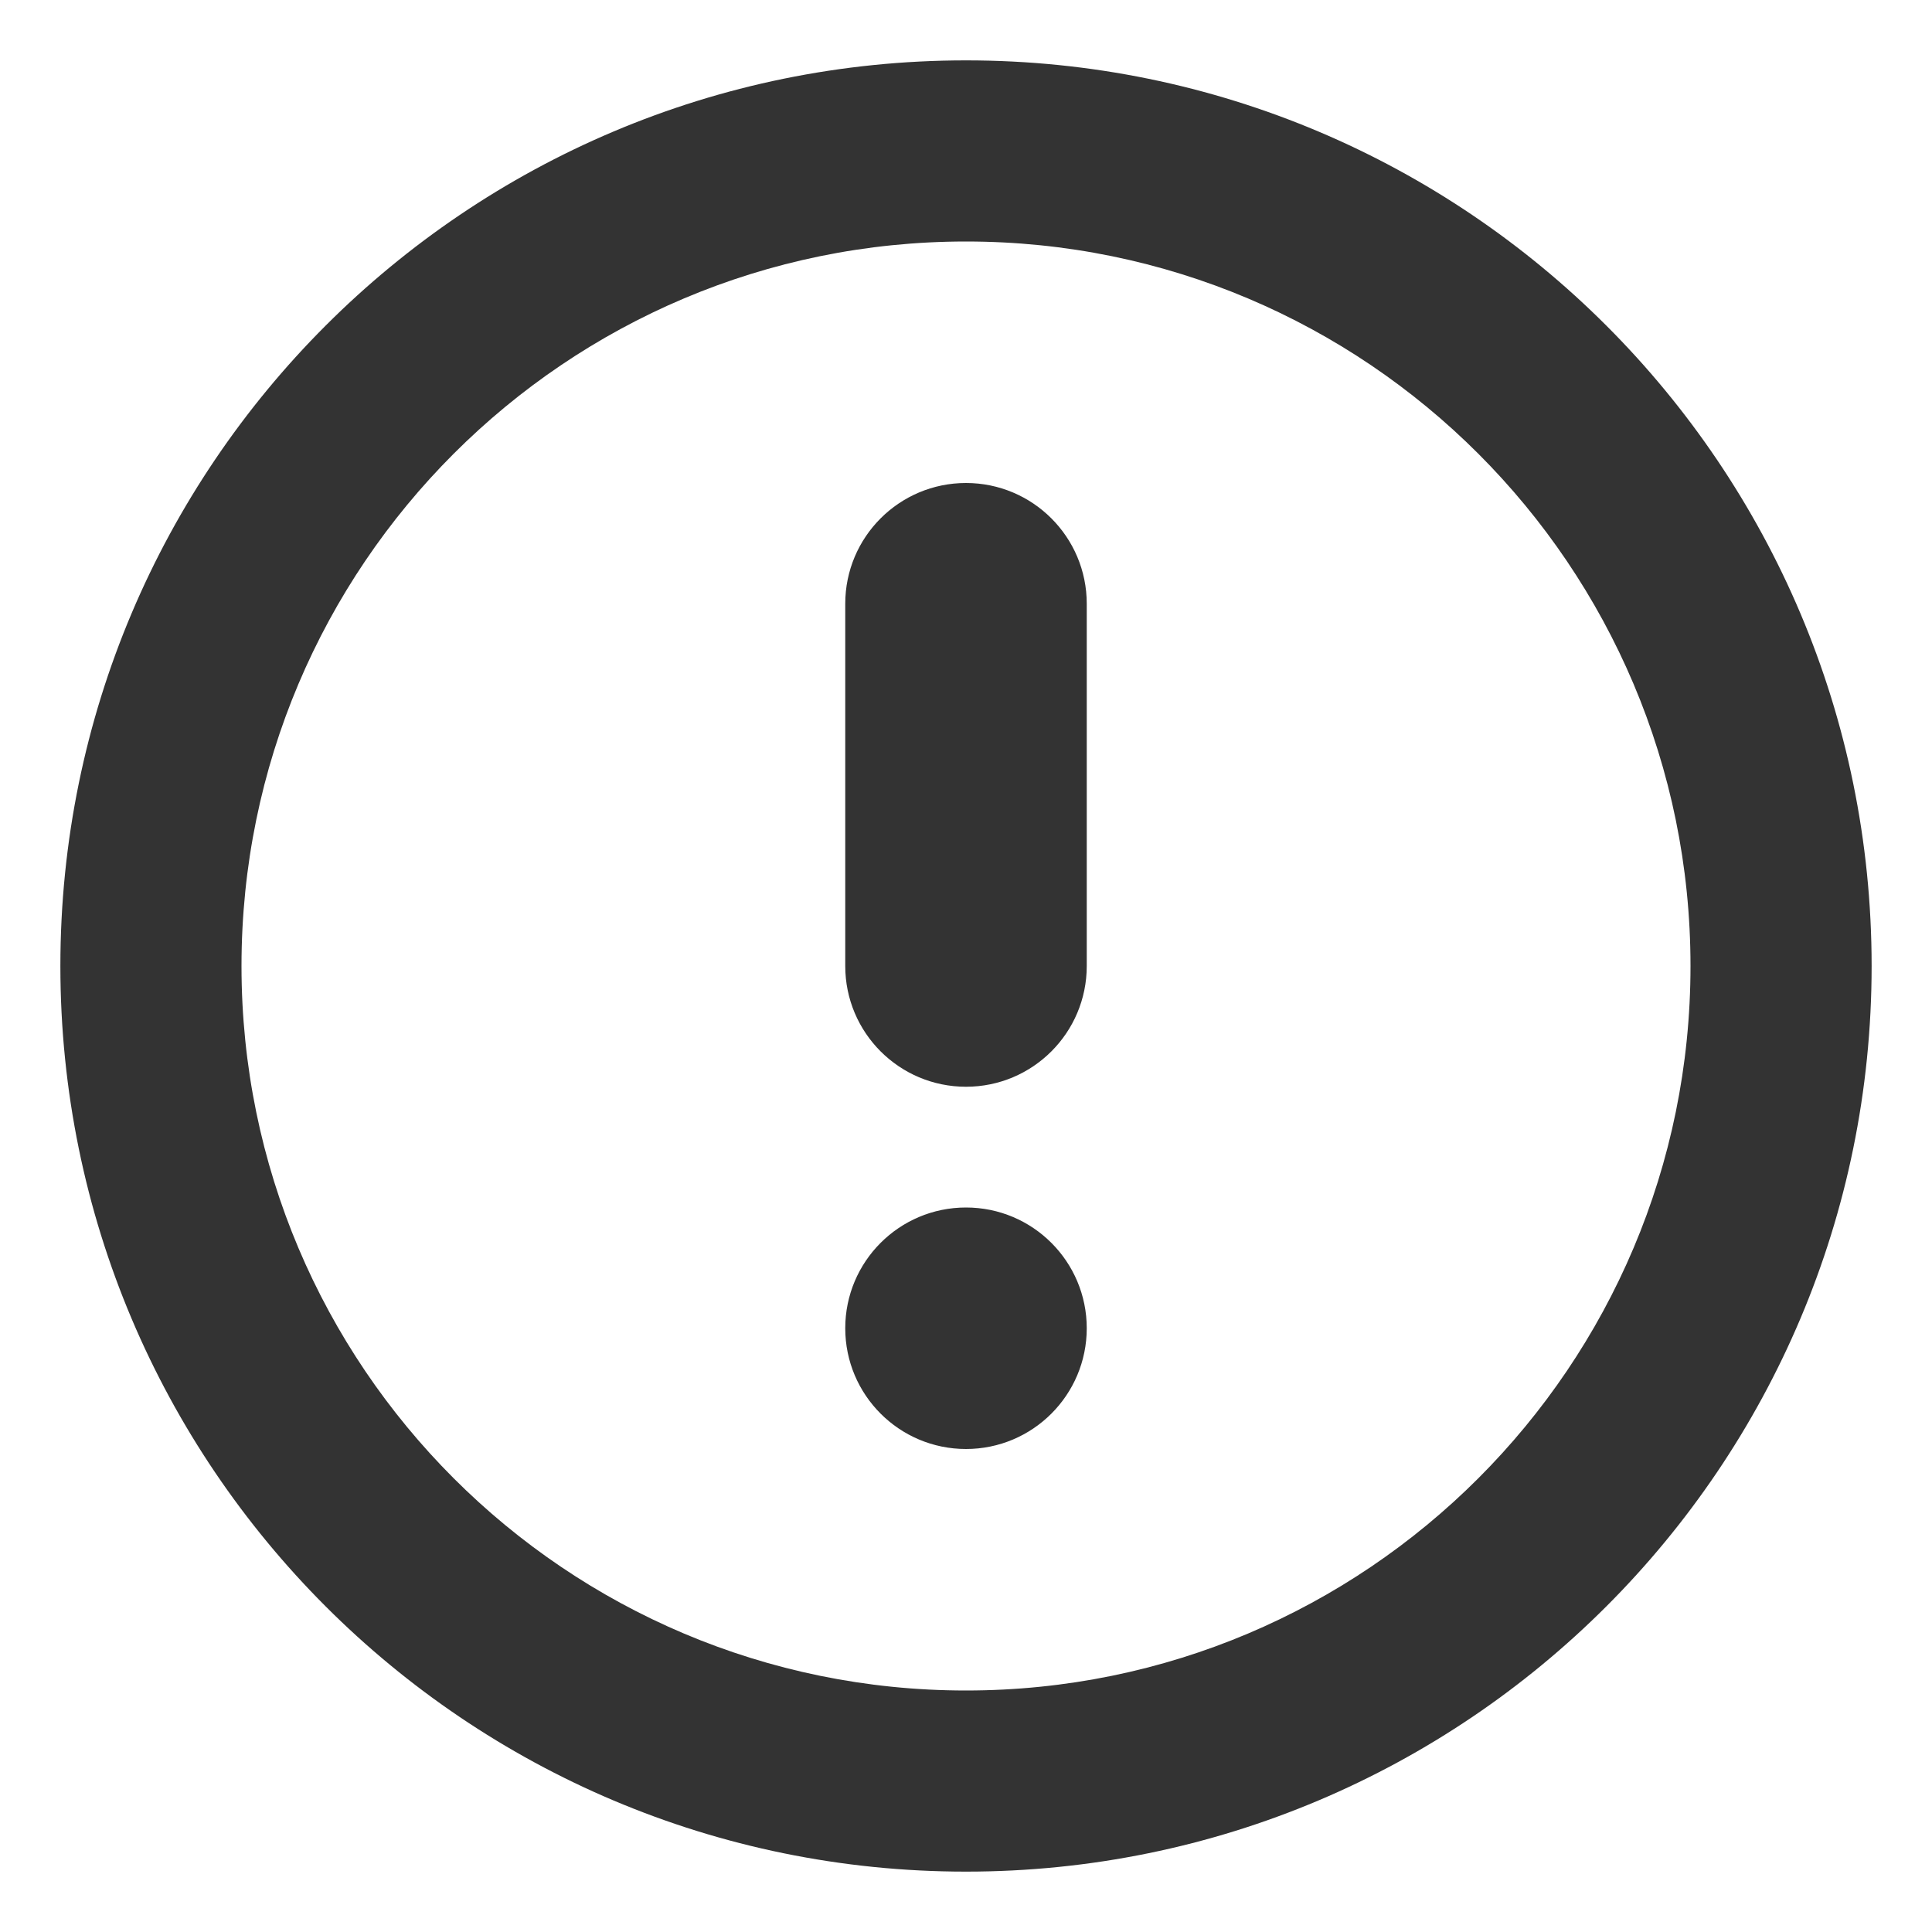
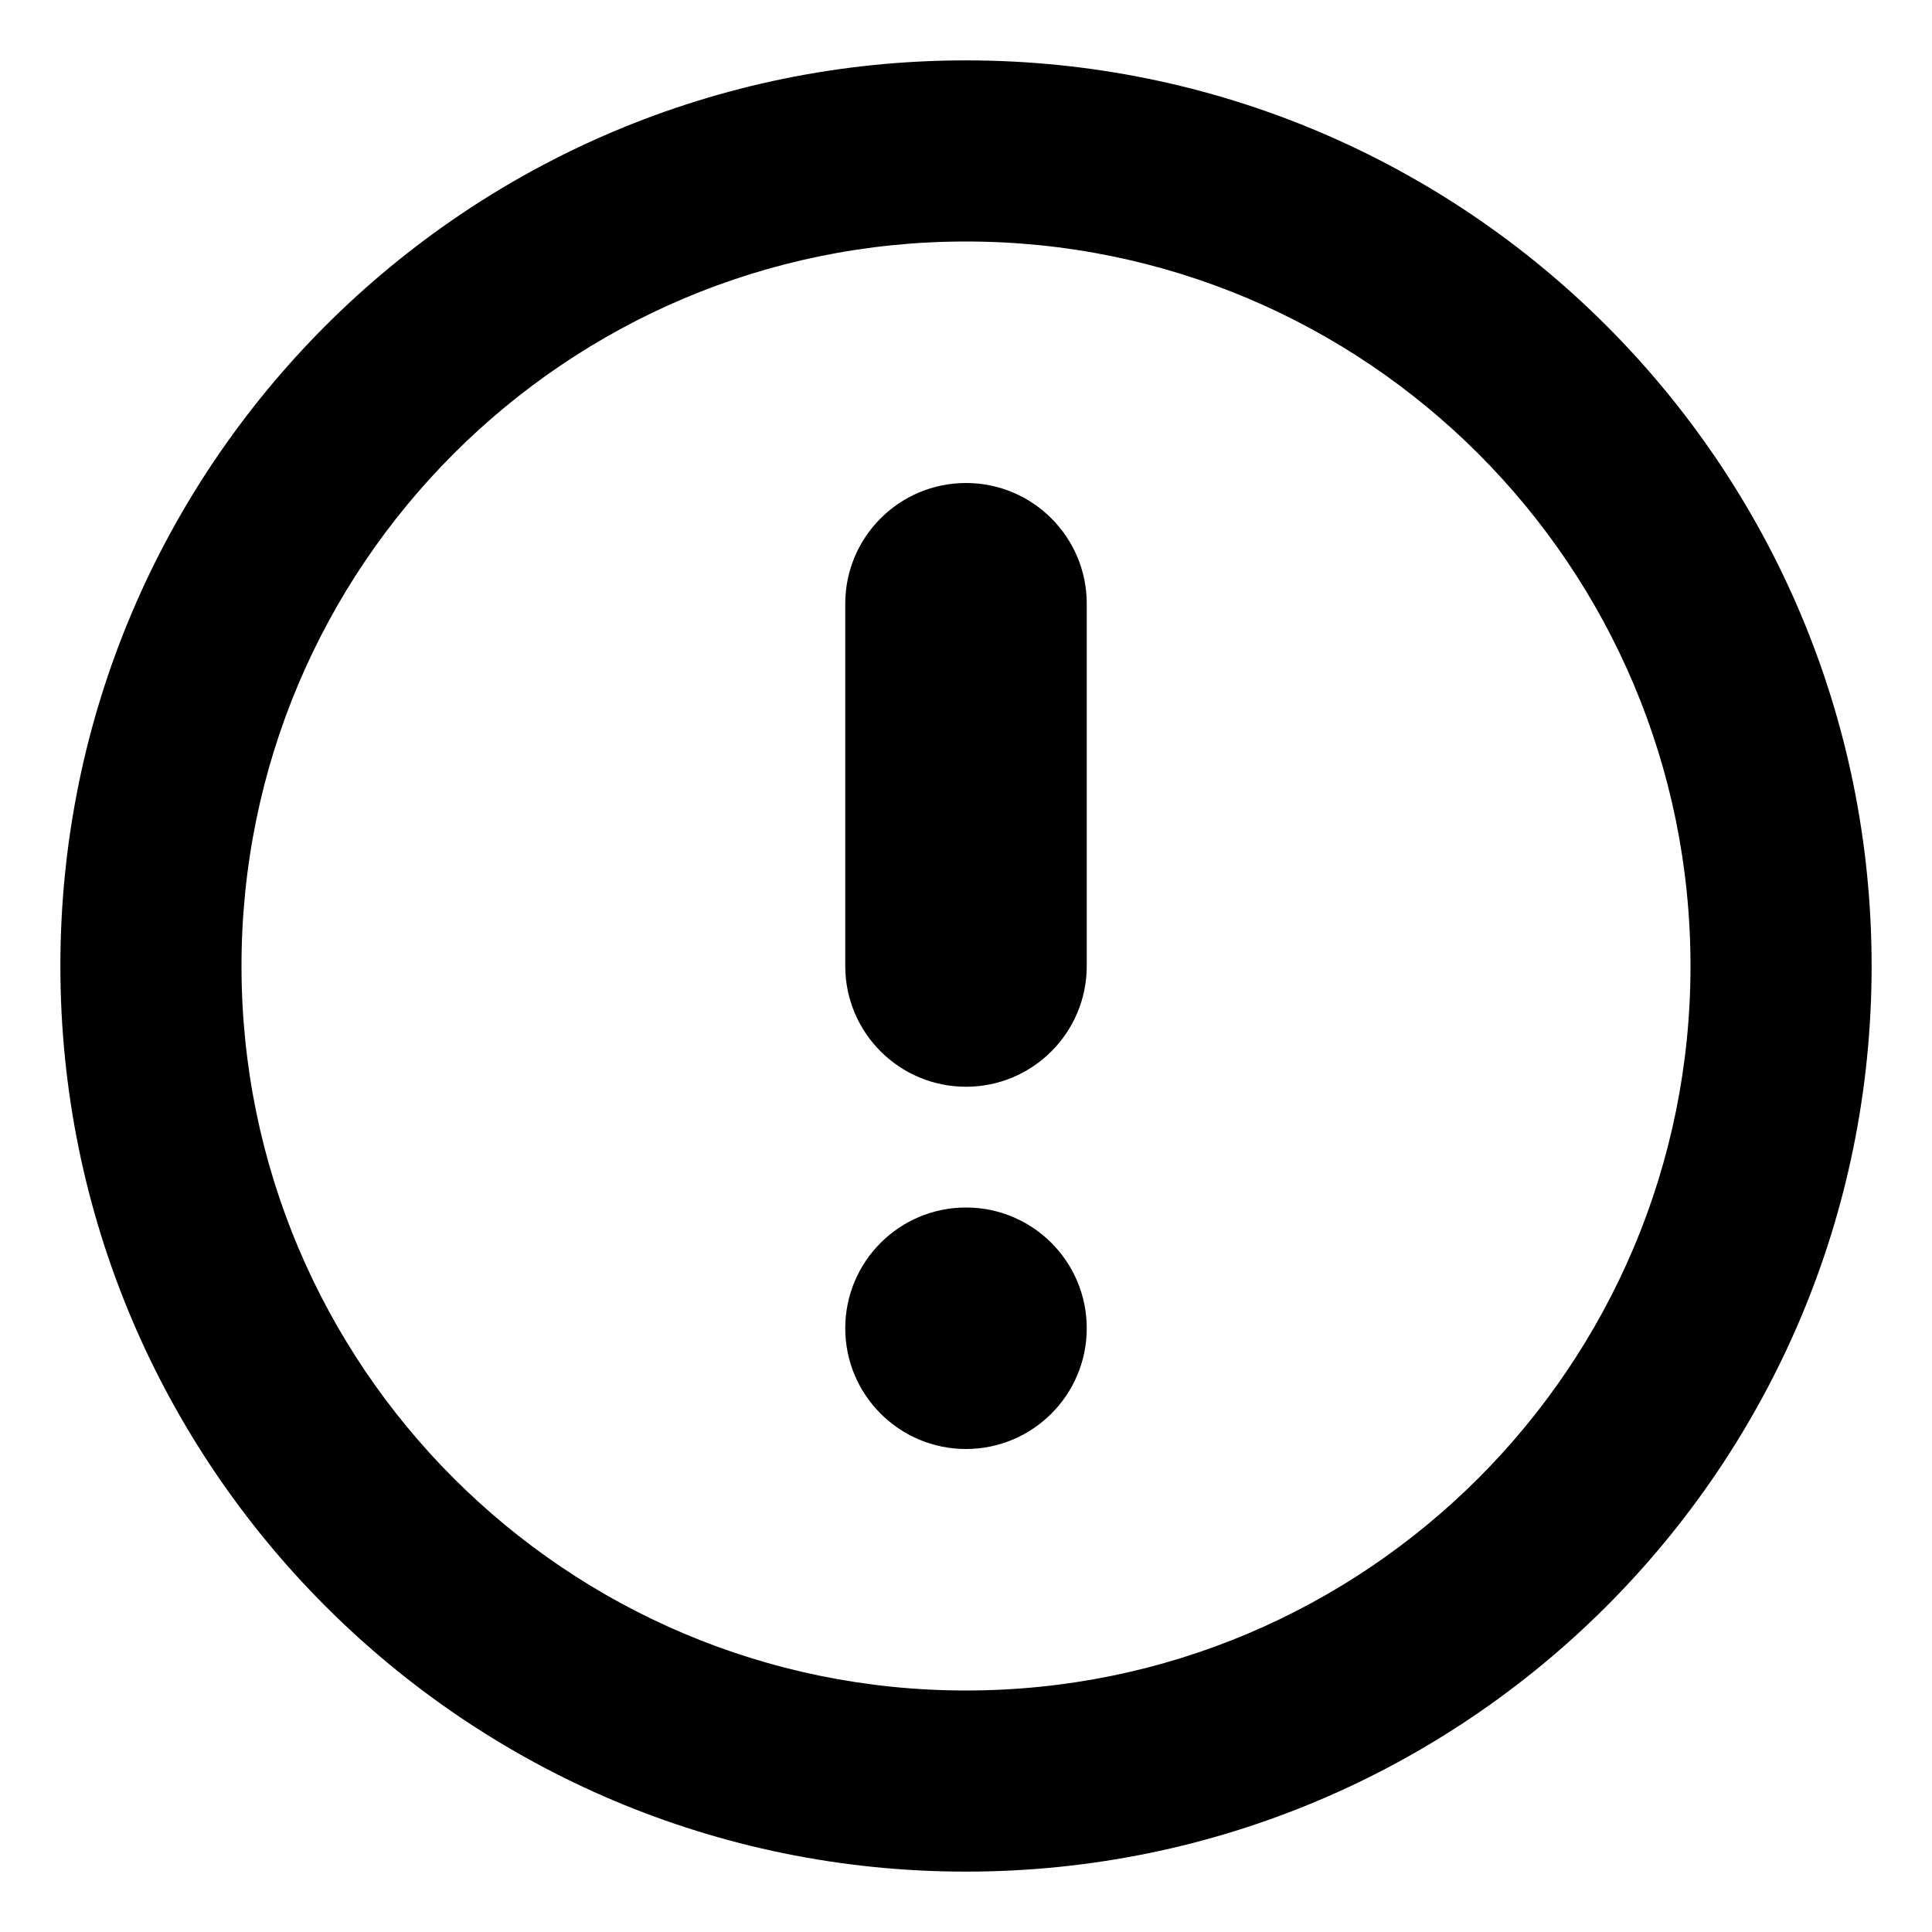
- <svg xmlns="http://www.w3.org/2000/svg" width="16" height="16">
-   <style>
- 		svg { fill: #333 }
- 		@media (prefers-color-scheme: dark) {
- 			svg { fill: #ccc }
- 		}
- 	</style>
+ <svg xmlns="http://www.w3.org/2000/svg" width="16" height="16" style="color-scheme: light dark; fill: light-dark(#333, #ccc)">
  <path fill-rule="evenodd" d="M8 14A6 6 0 1 0 8 2a6 6 0 0 0 0 12Zm0 1.5a7.5 7.5 0 1 0 0-15 7.5 7.5 0 0 0 0 15Z M9 11a1 1 0 1 1-2 0 1 1 0 0 1 2 0ZM7 5a1 1 0 0 1 2 0v3a1 1 0 0 1-2 0V5Z" />
</svg>
